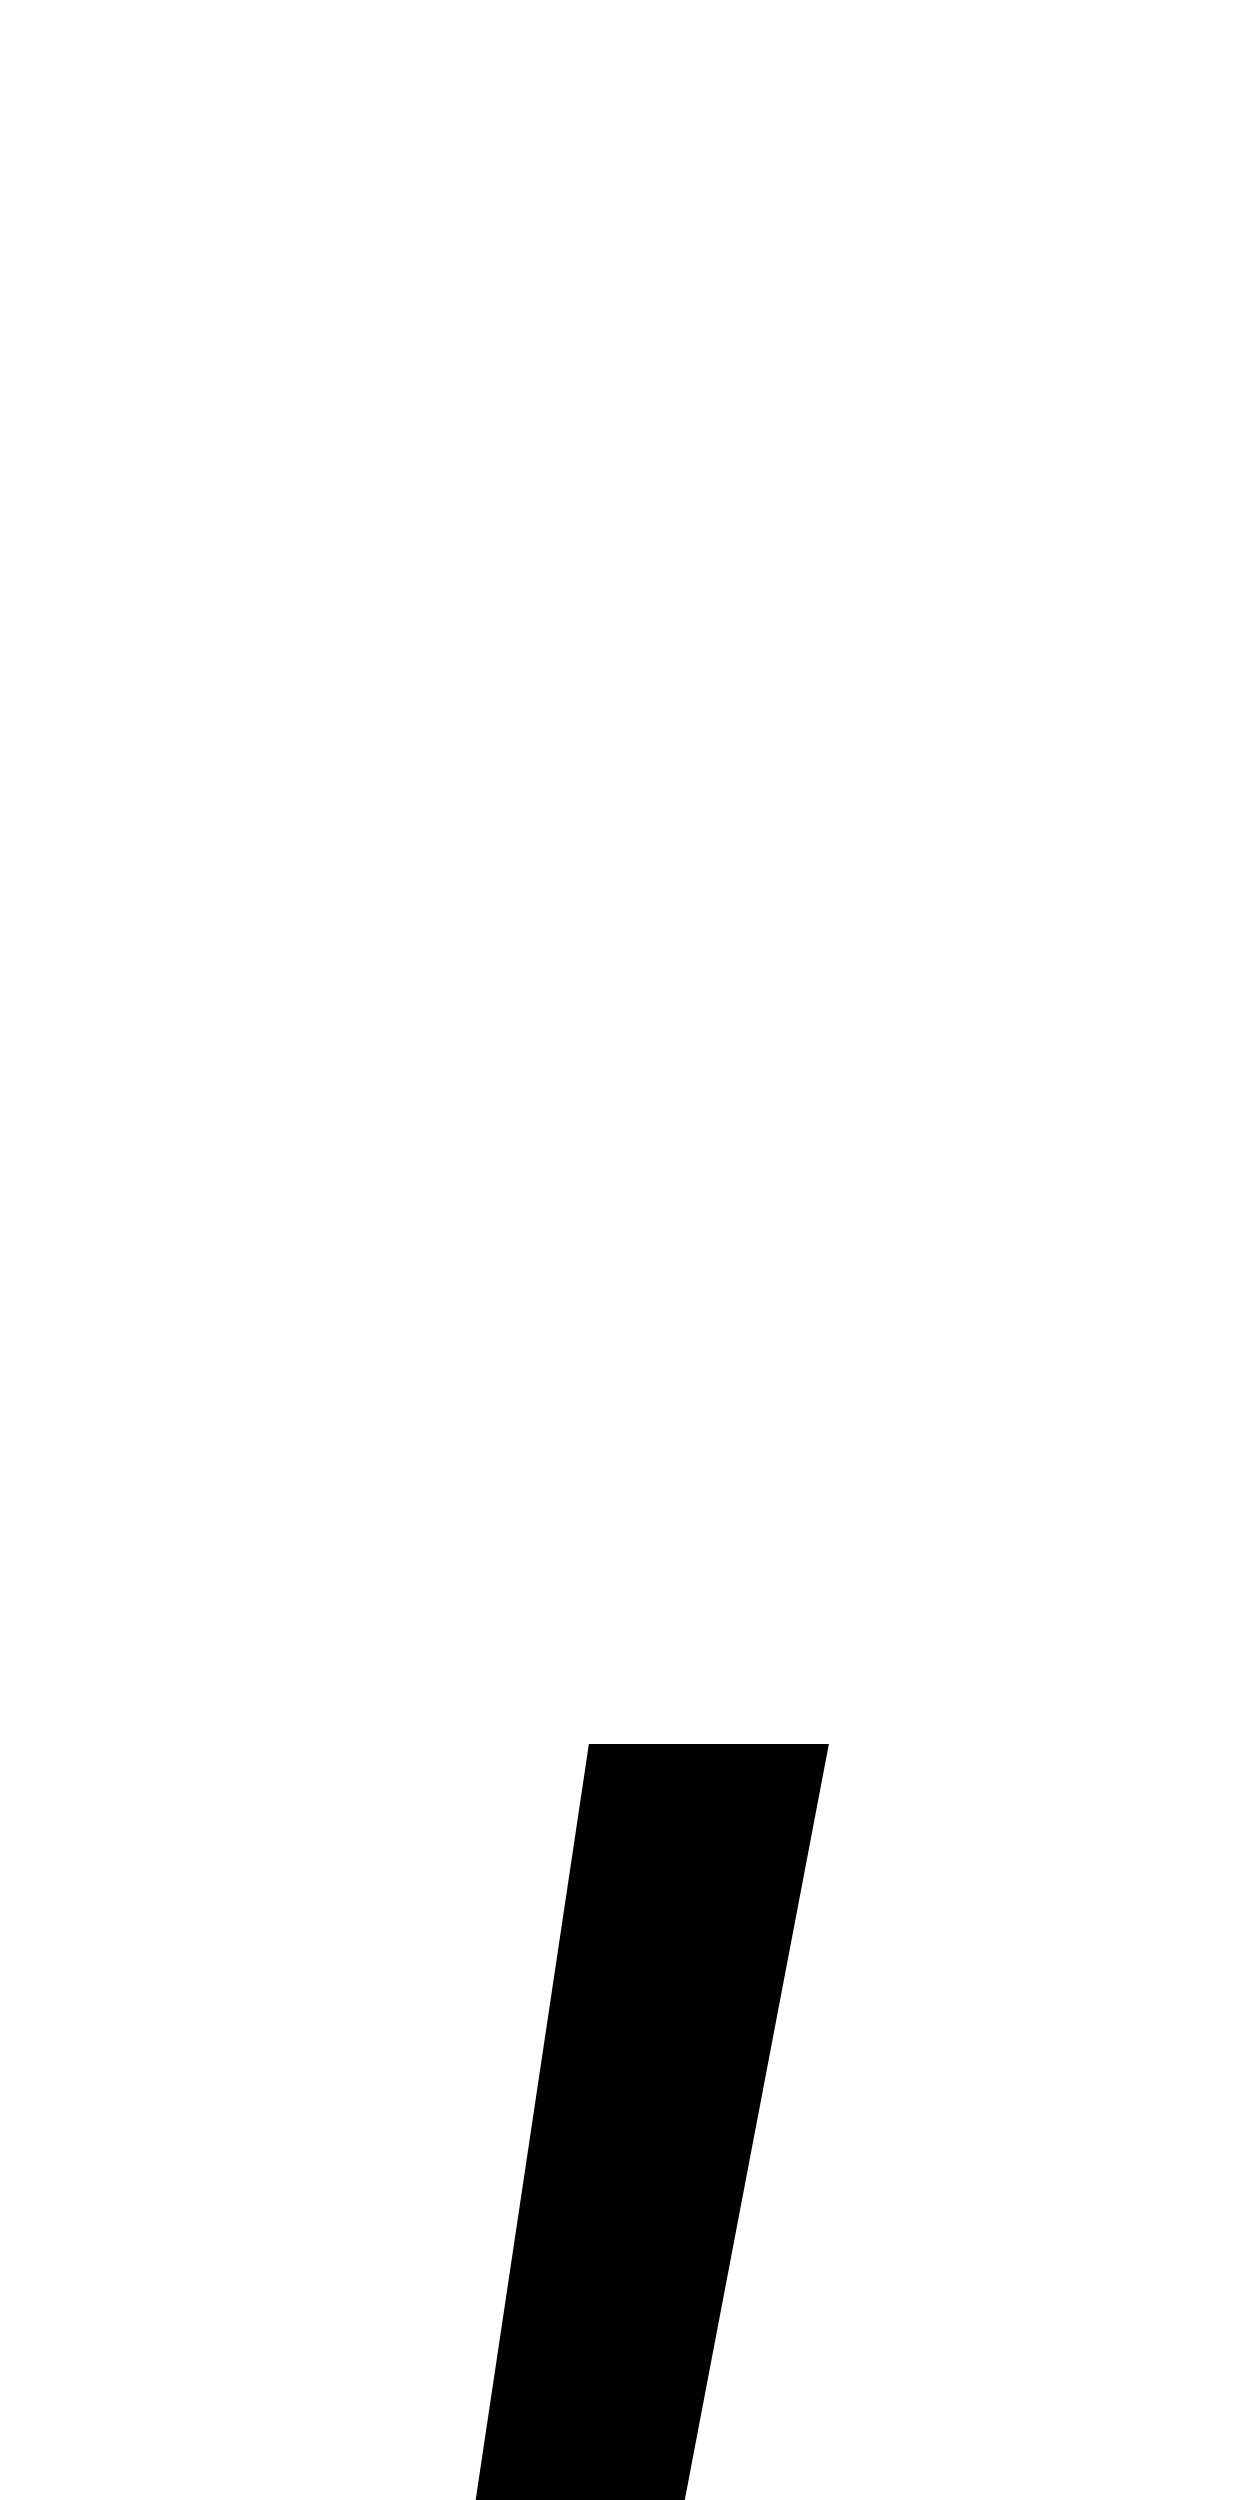
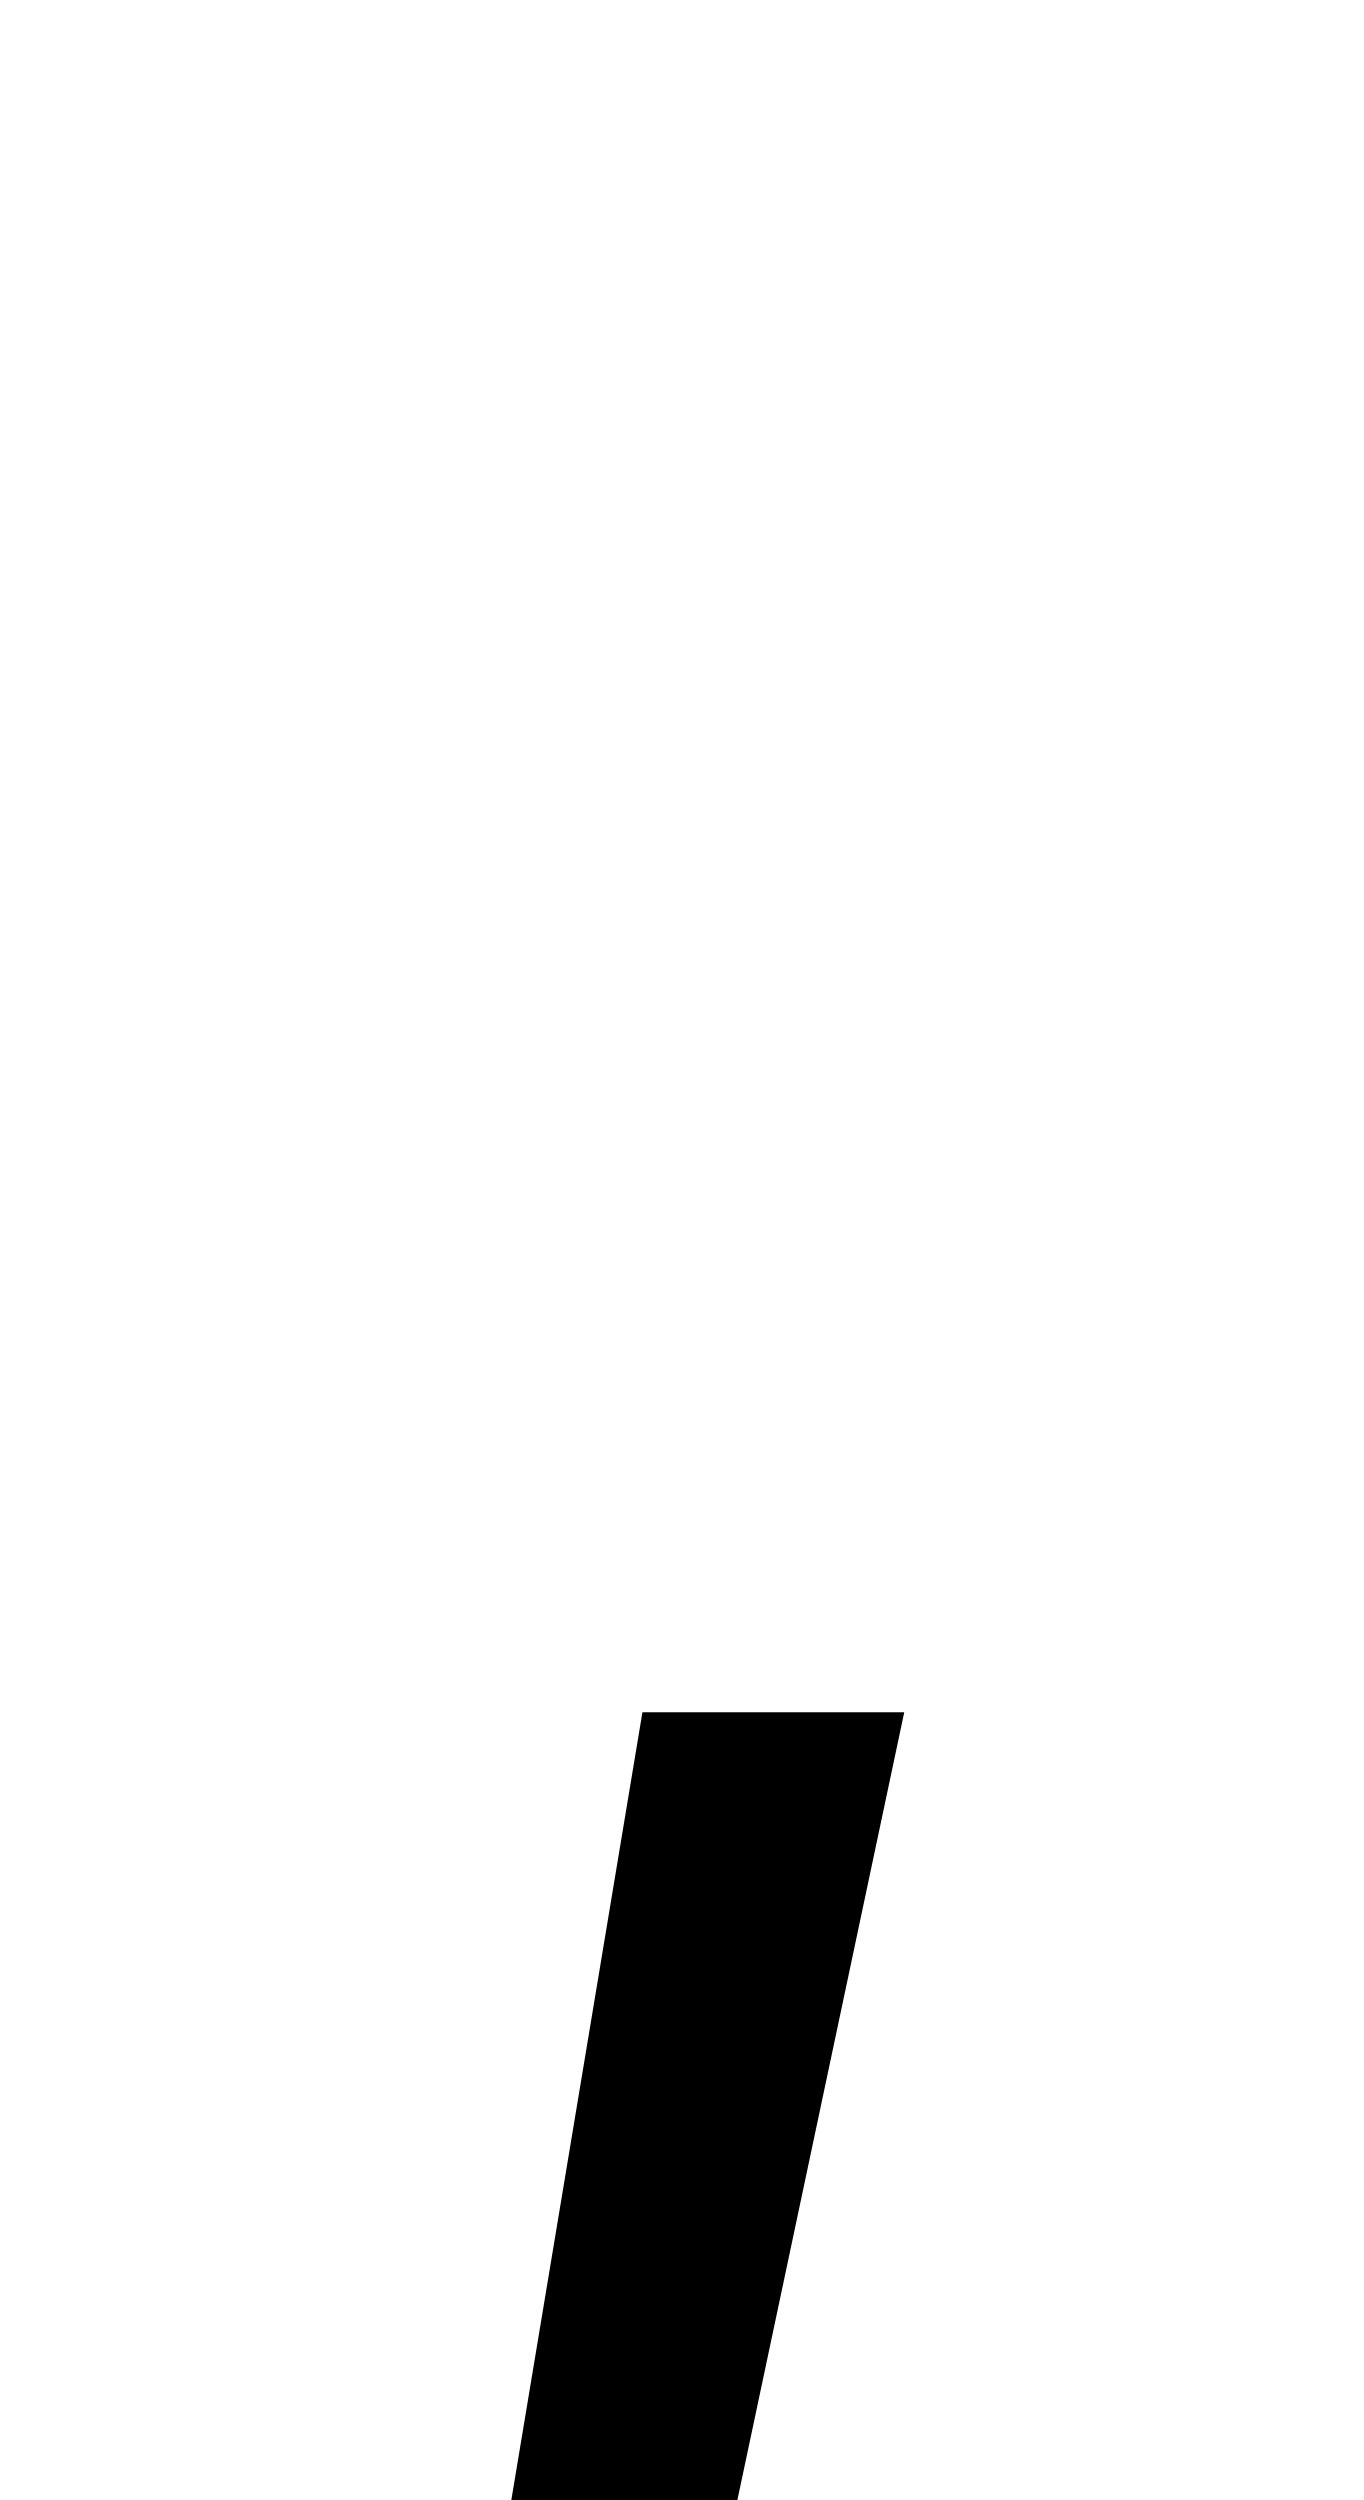
- <svg xmlns="http://www.w3.org/2000/svg" version="1.1" width="18" height="36" viewBox="0 0 18 36">
-   <g transform="translate(0,0), scale(1,1.2)">
+ <svg xmlns="http://www.w3.org/2000/svg" version="1.1" width="18" height="33" viewBox="0 0 18 33">
+   <g transform="translate(0,0), scale(1,1.08)">
    <path d="M6.72 30.72l1.76-9.792h3.456l-2.24 9.792h-2.976z" />
  </g>
</svg>
